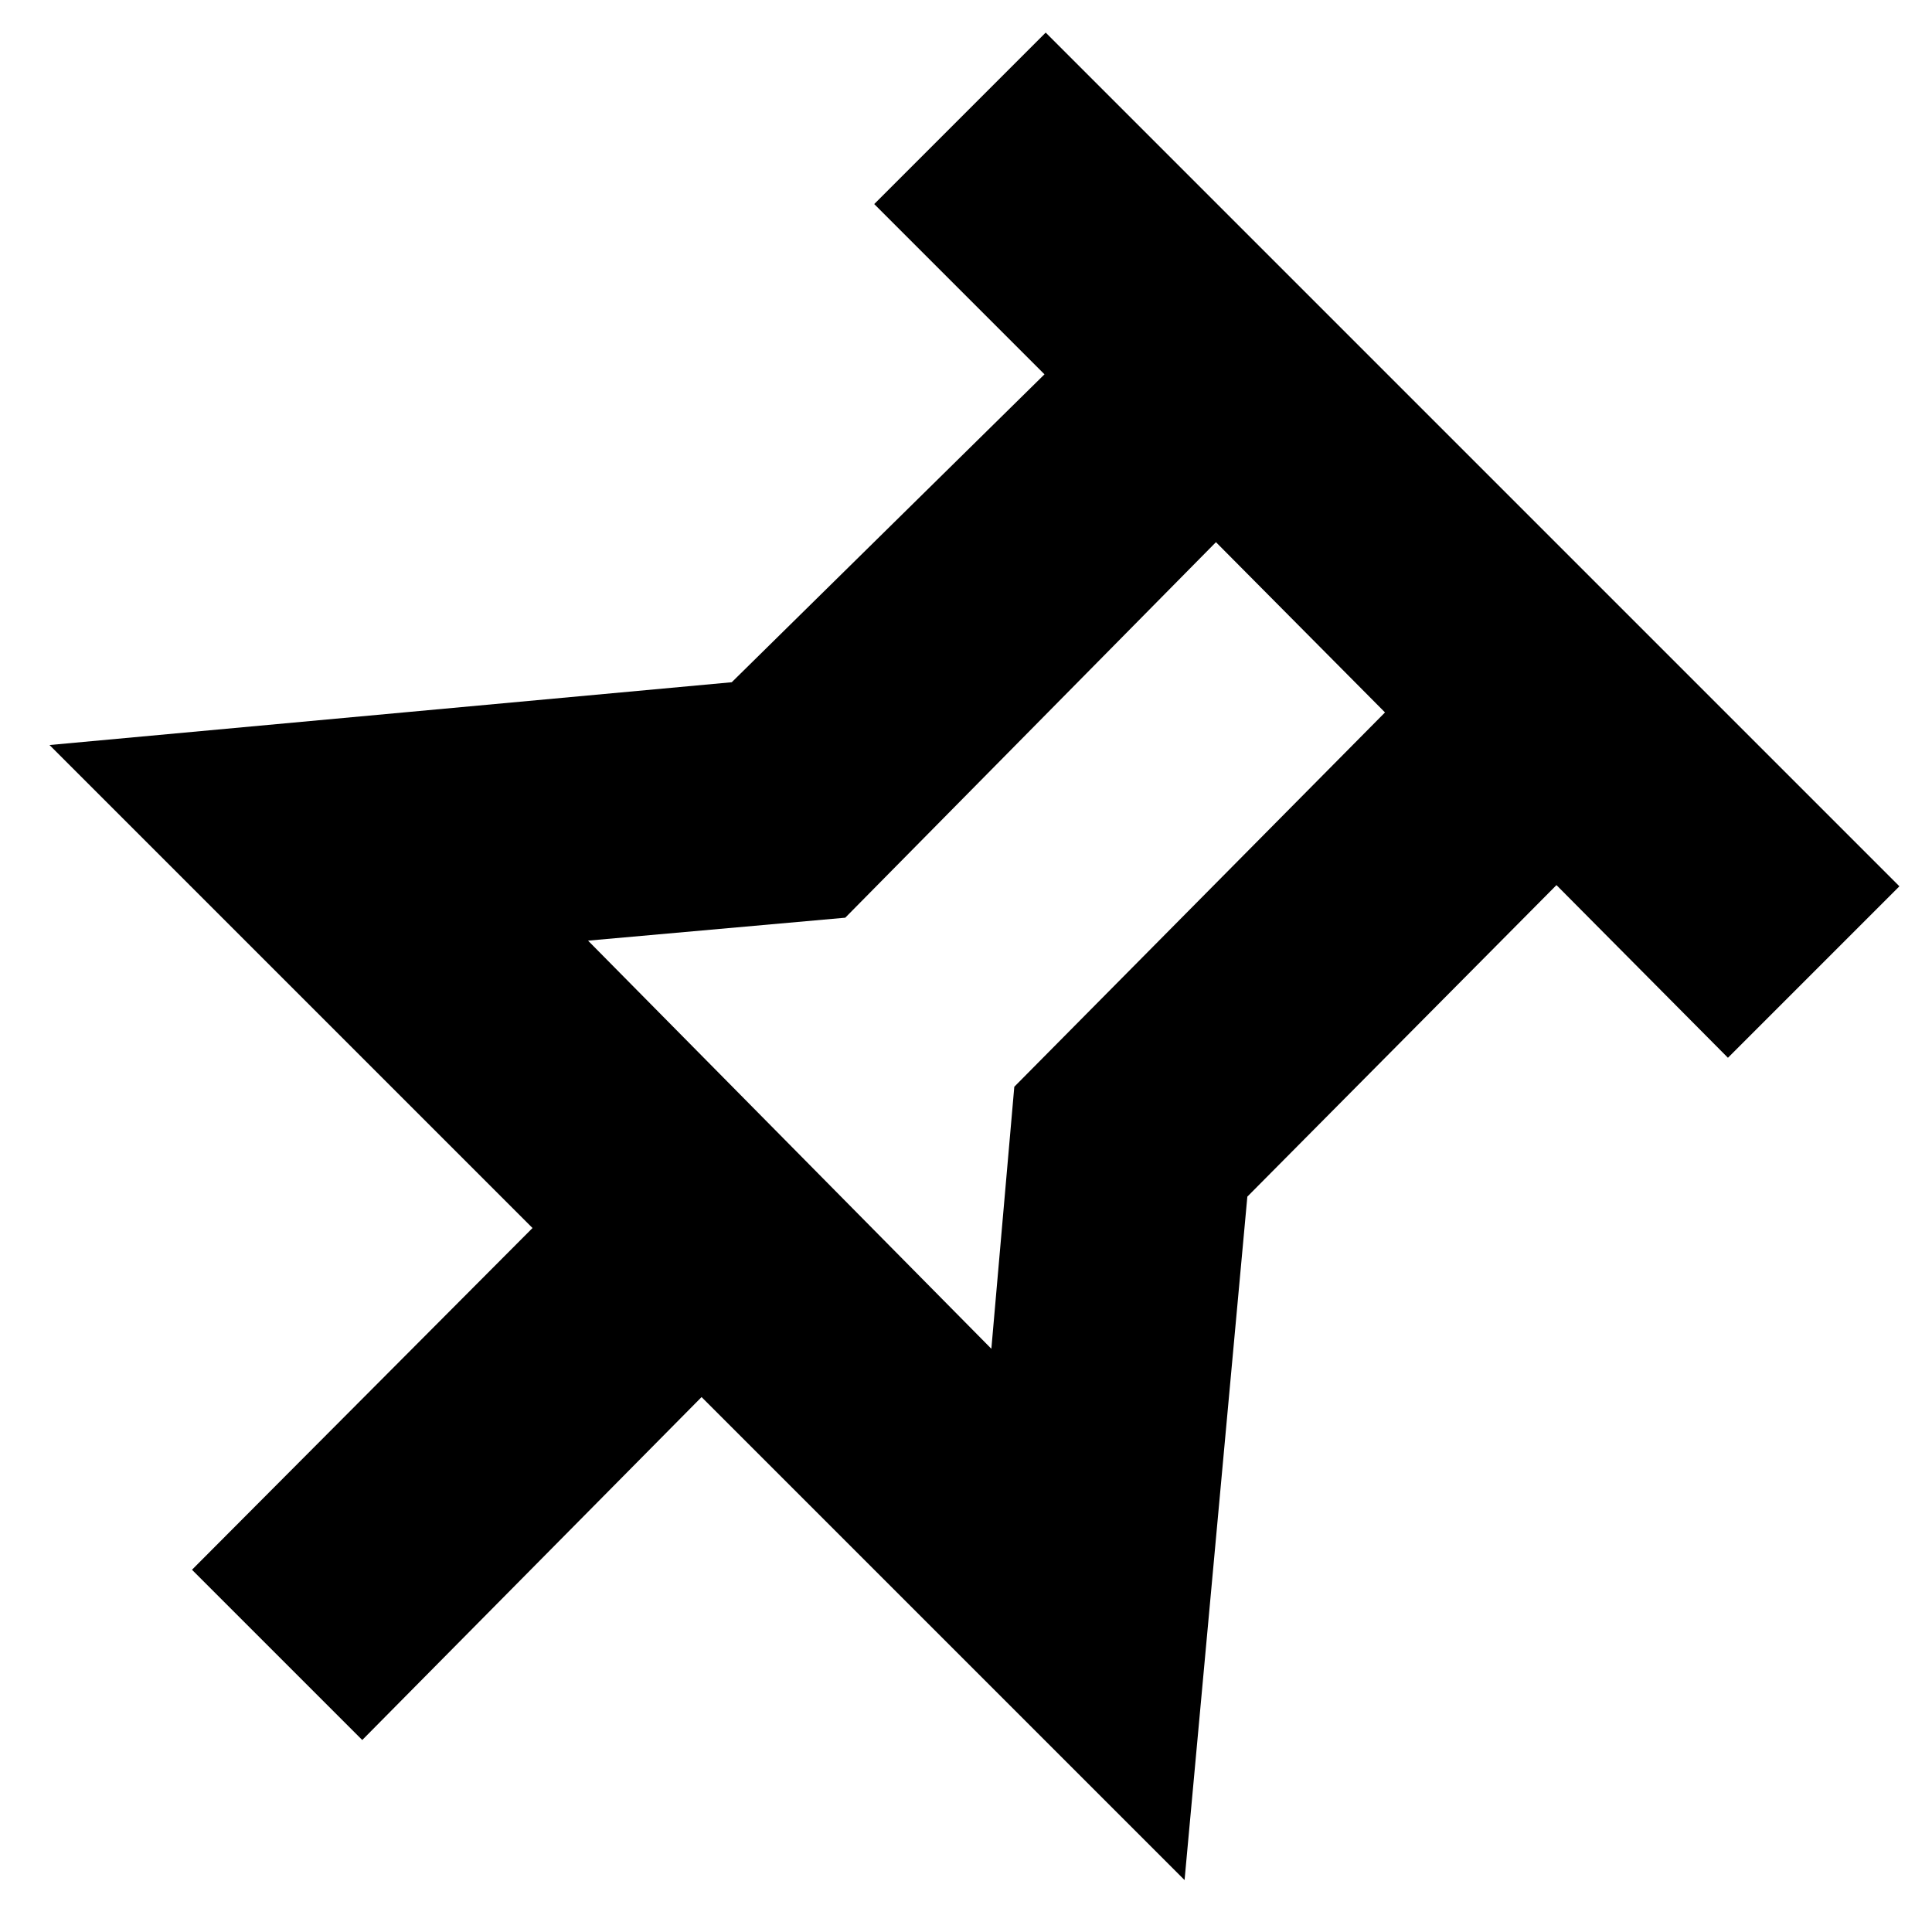
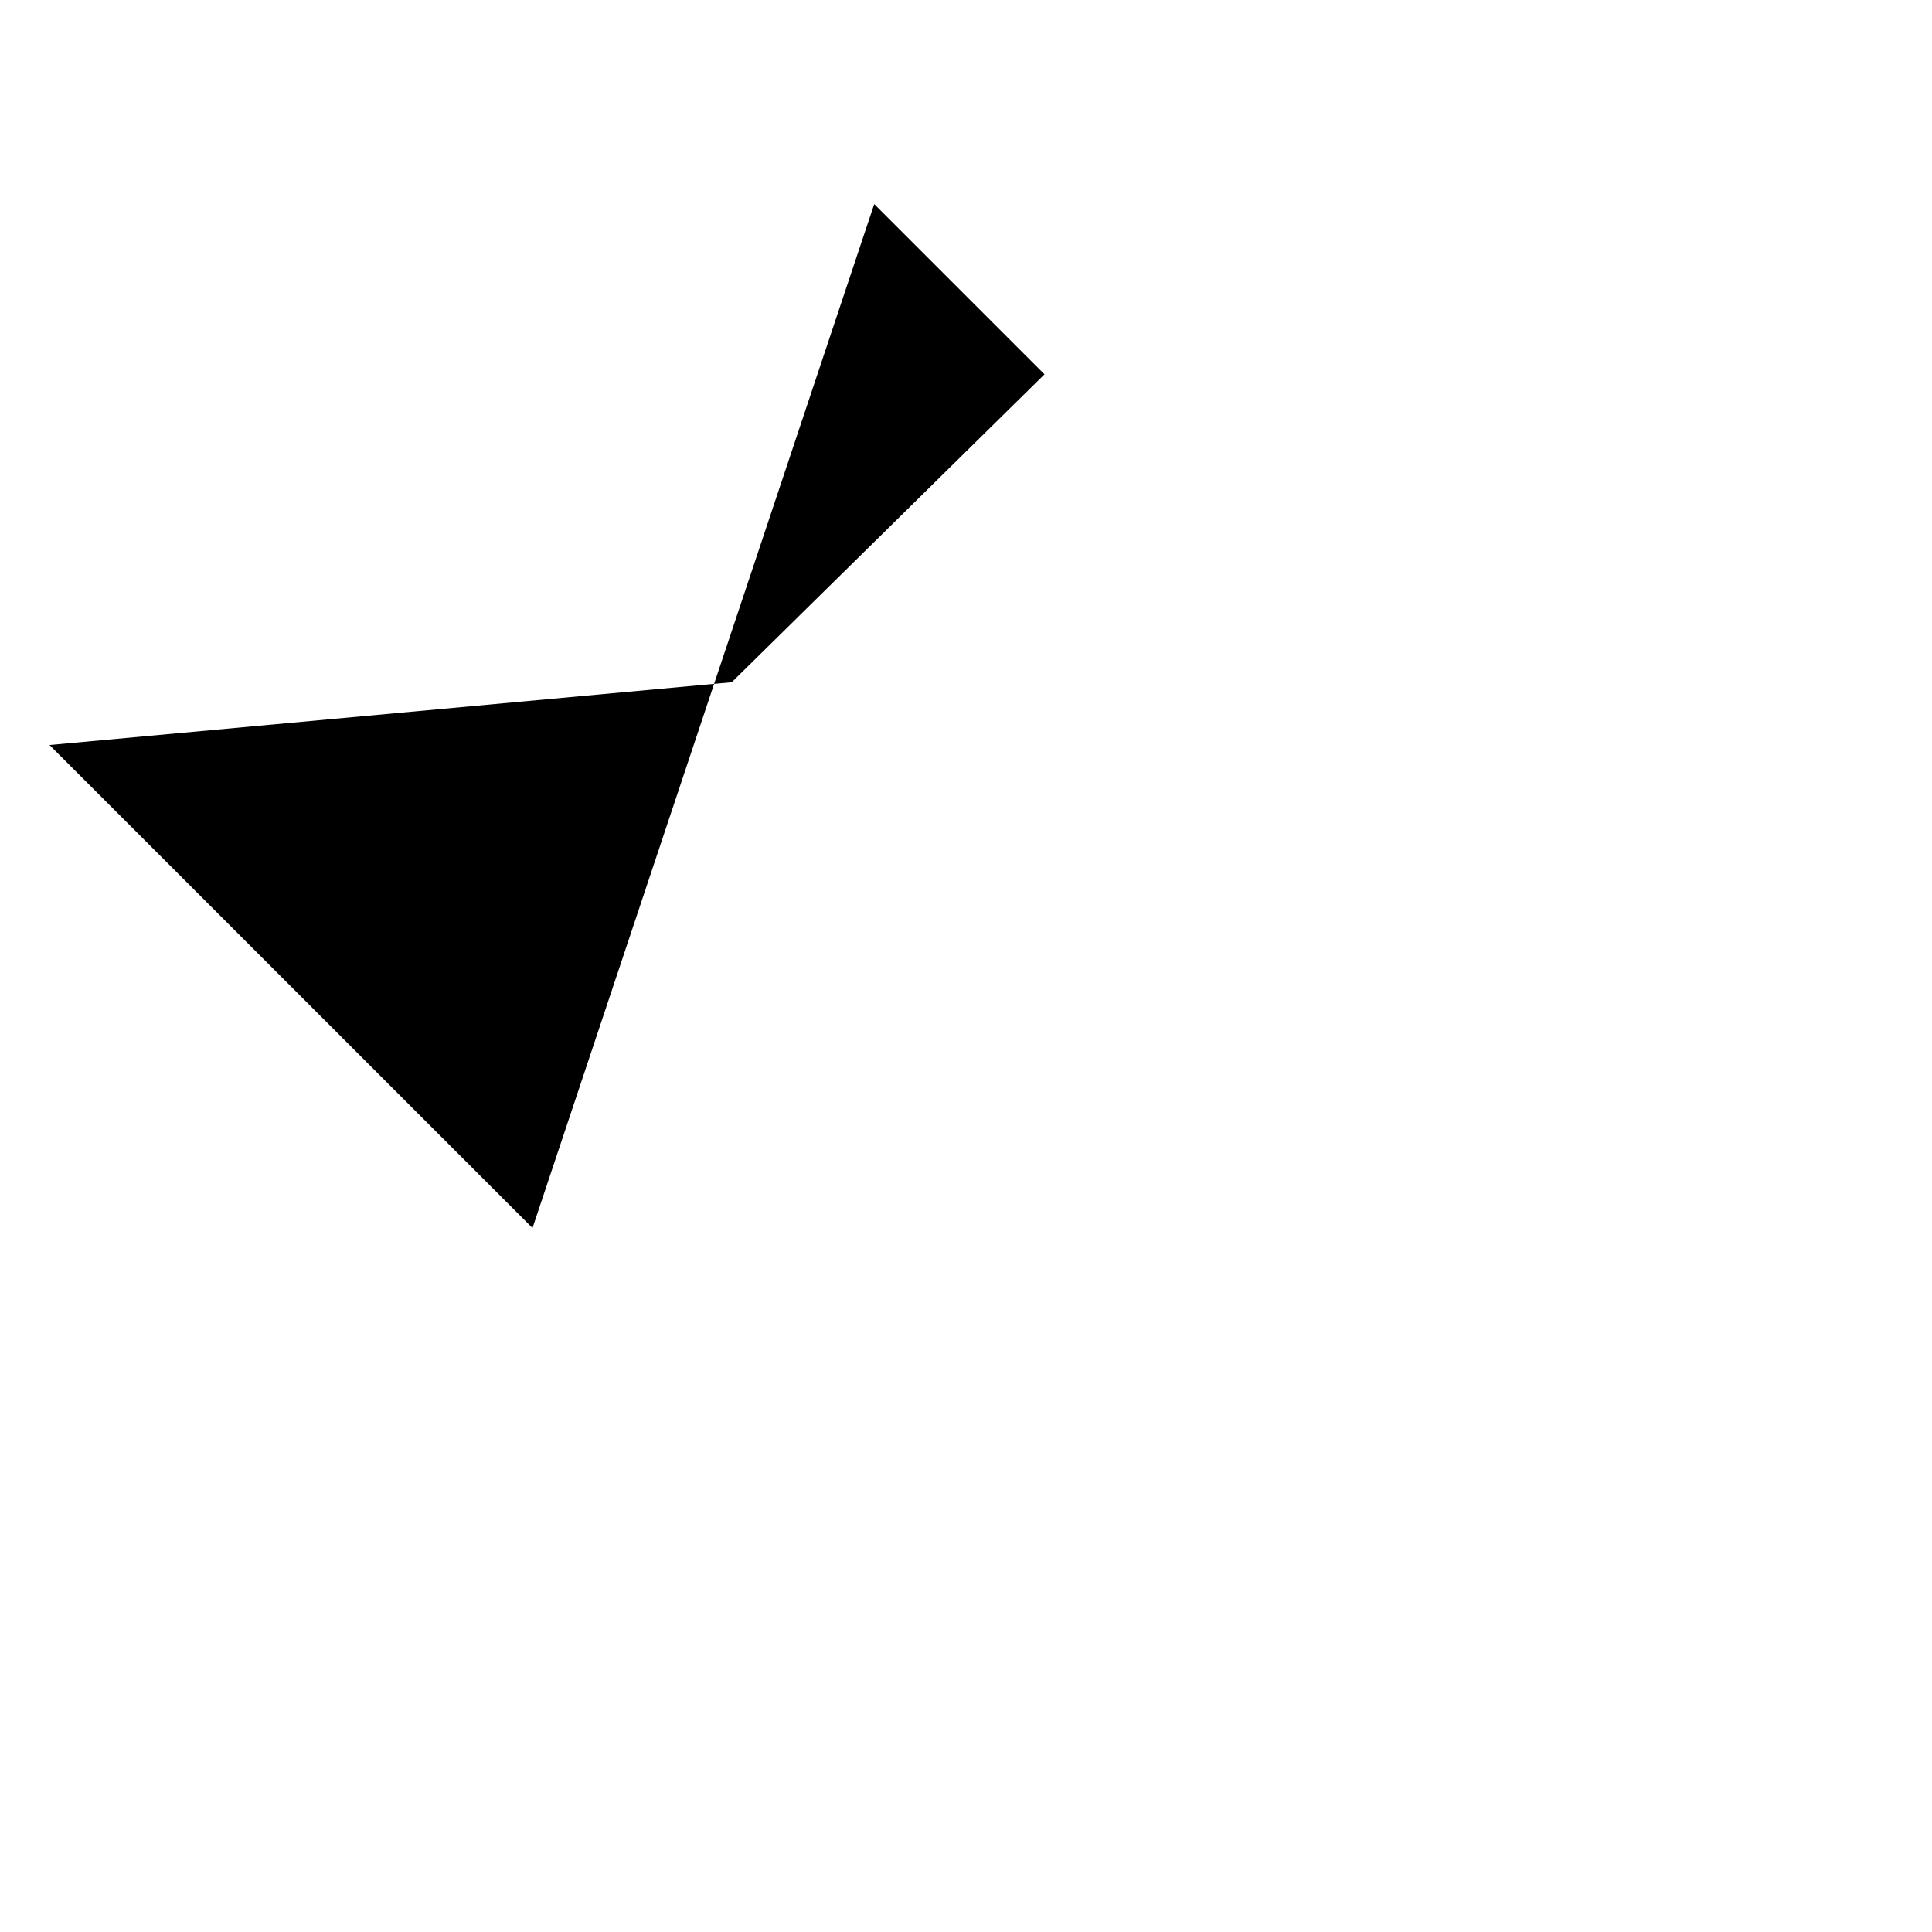
<svg xmlns="http://www.w3.org/2000/svg" viewBox="0 0 16 16">
  <rect x="0" fill="none" width="16" height="16" />
  <g>
-     <path d="M4.41,10.17l-4-4,5.65-.52L8.65,3.1,7.24,1.69,8.66.27l7.07,7.07L14.31,8.76,12.89,7.33,10.33,9.91l-.52,5.66-4-4L3,14.41,1.59,13Zm3.8,1L8.4,9l3.07-3.1-1.4-1.41L7,7.6l-2.13.19Z" />
+     <path d="M4.41 10.17l-4-4 5.65-0.52L8.65 3.1 7.24 1.69 8.66l7.07 7.07L14.31 8.76 12.89 7.33 10.33 9.91l-0.52 5.66-4-4L3 14.41 1.59 13Zm3.8 1L8.4 9l3.07-3.1-1.4-1.41L7 7.6l-2.13Z" />
  </g>
</svg>
